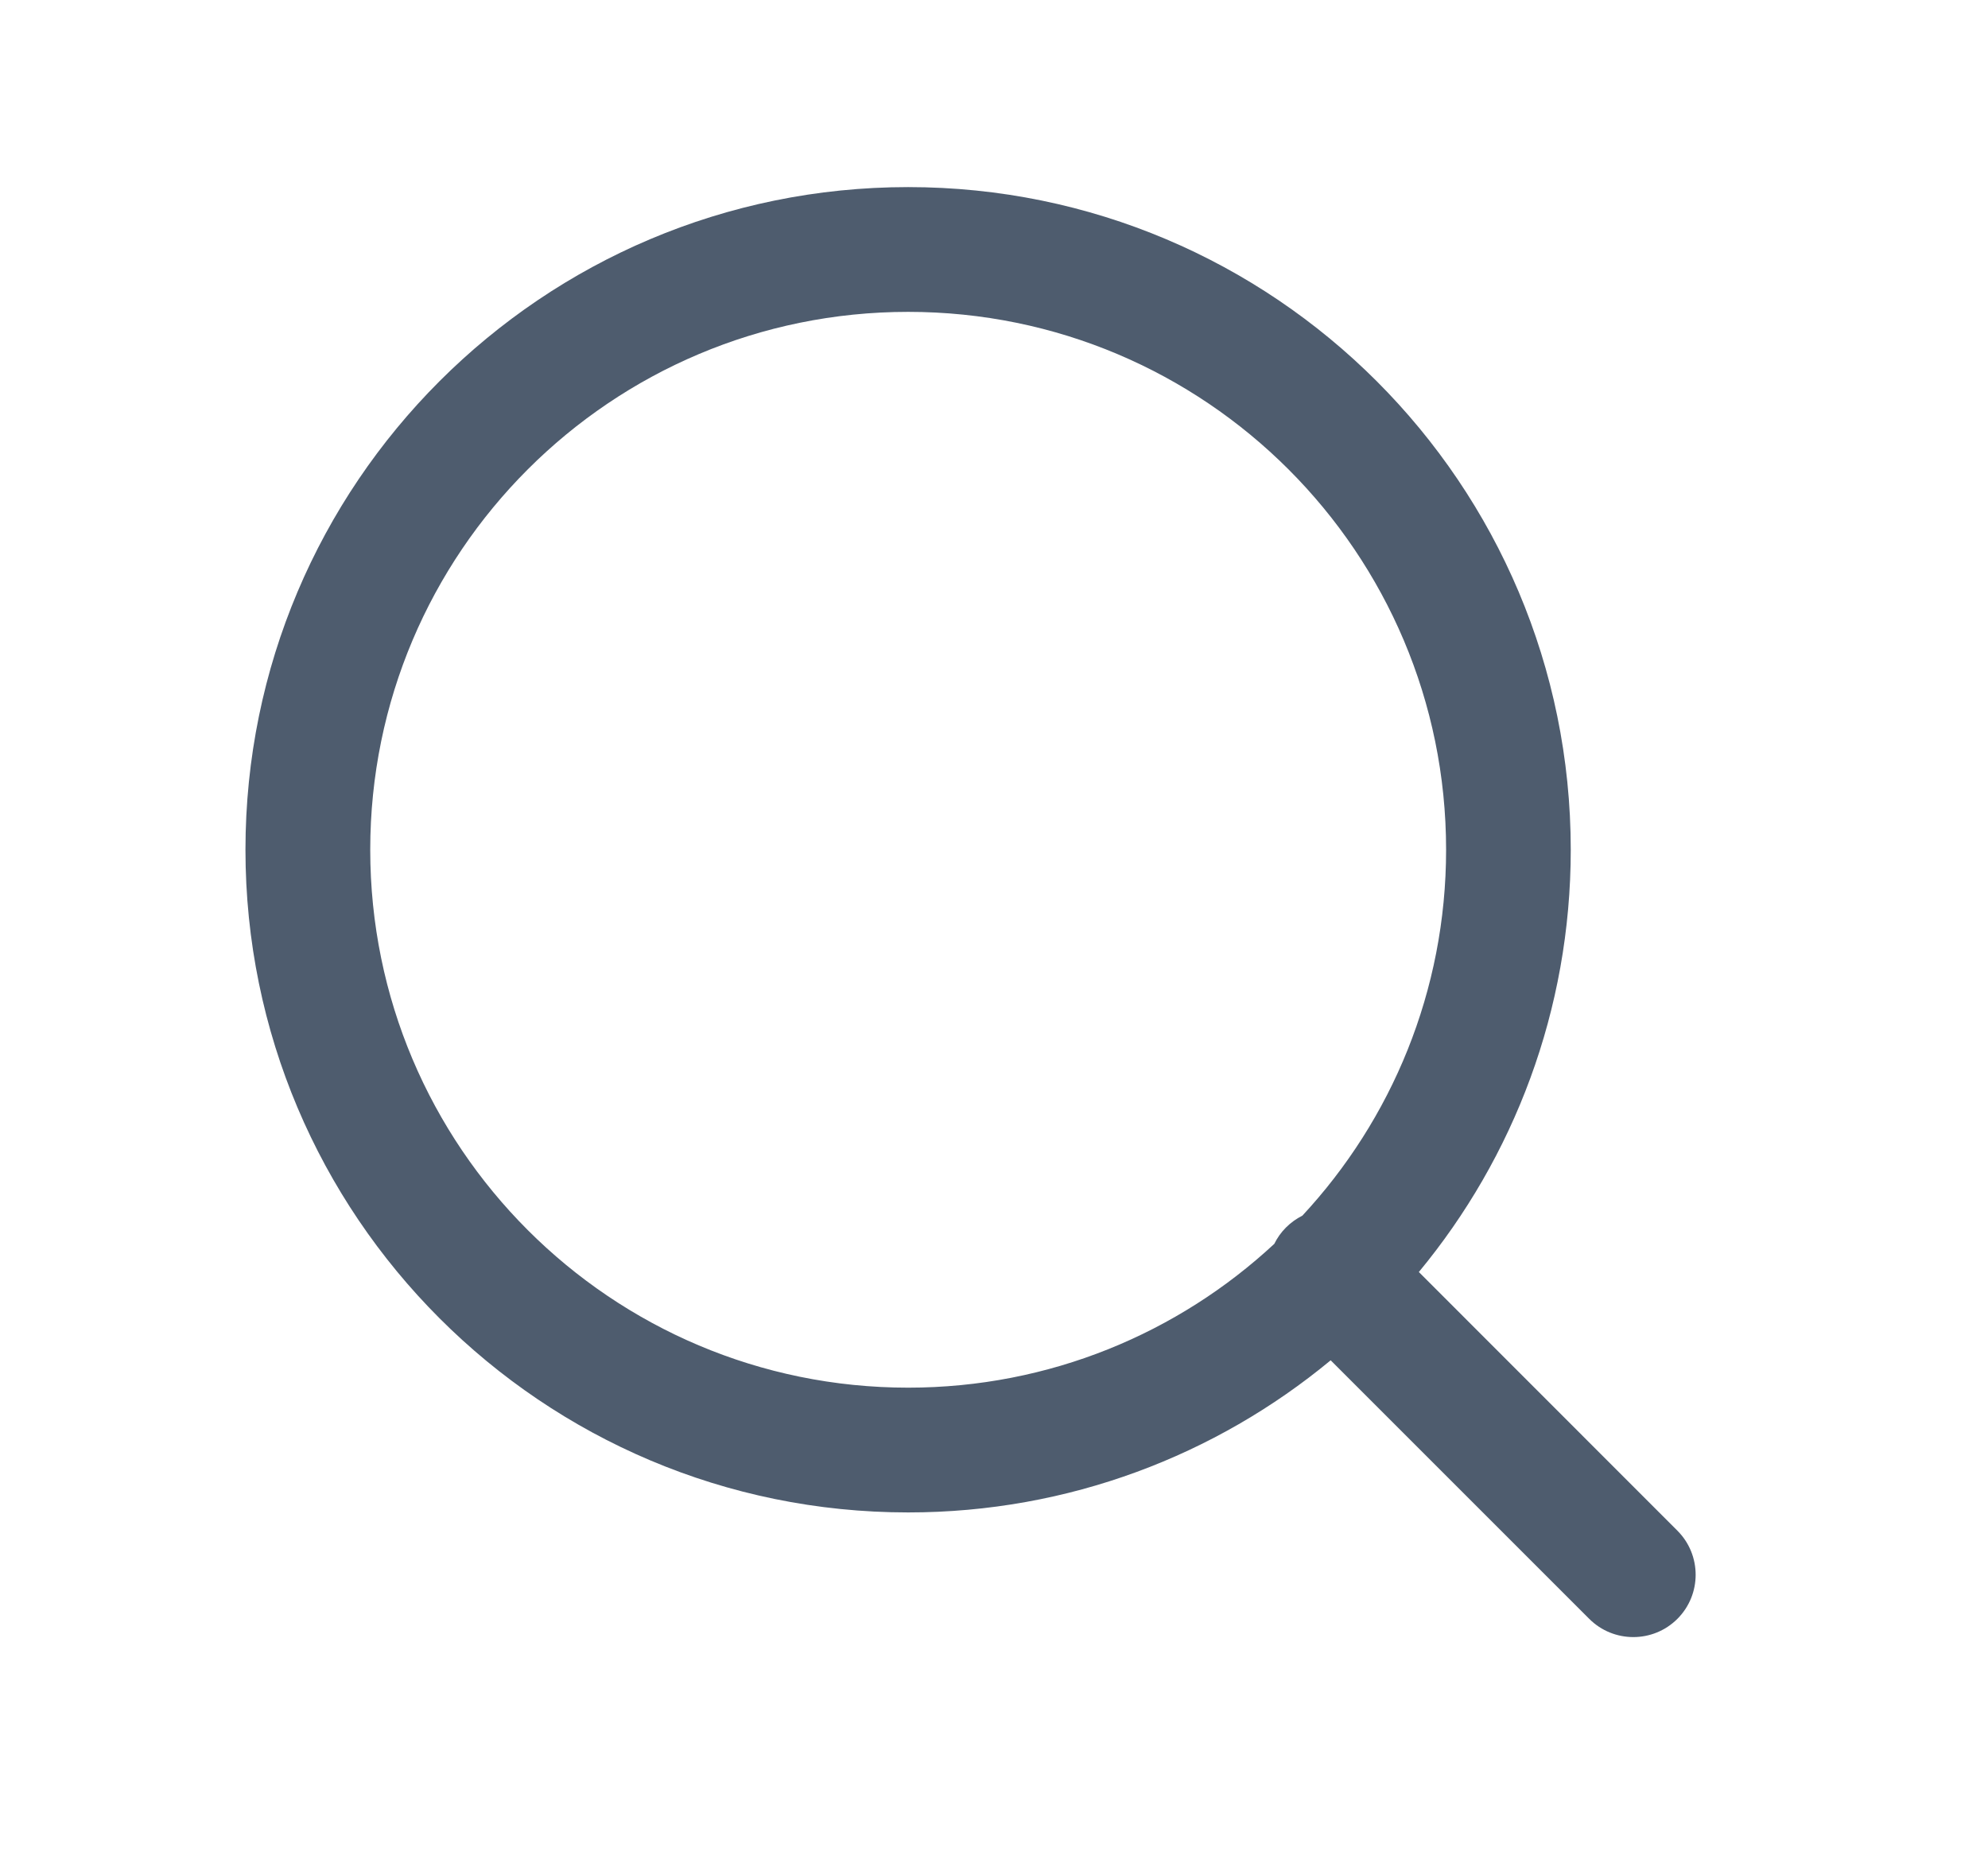
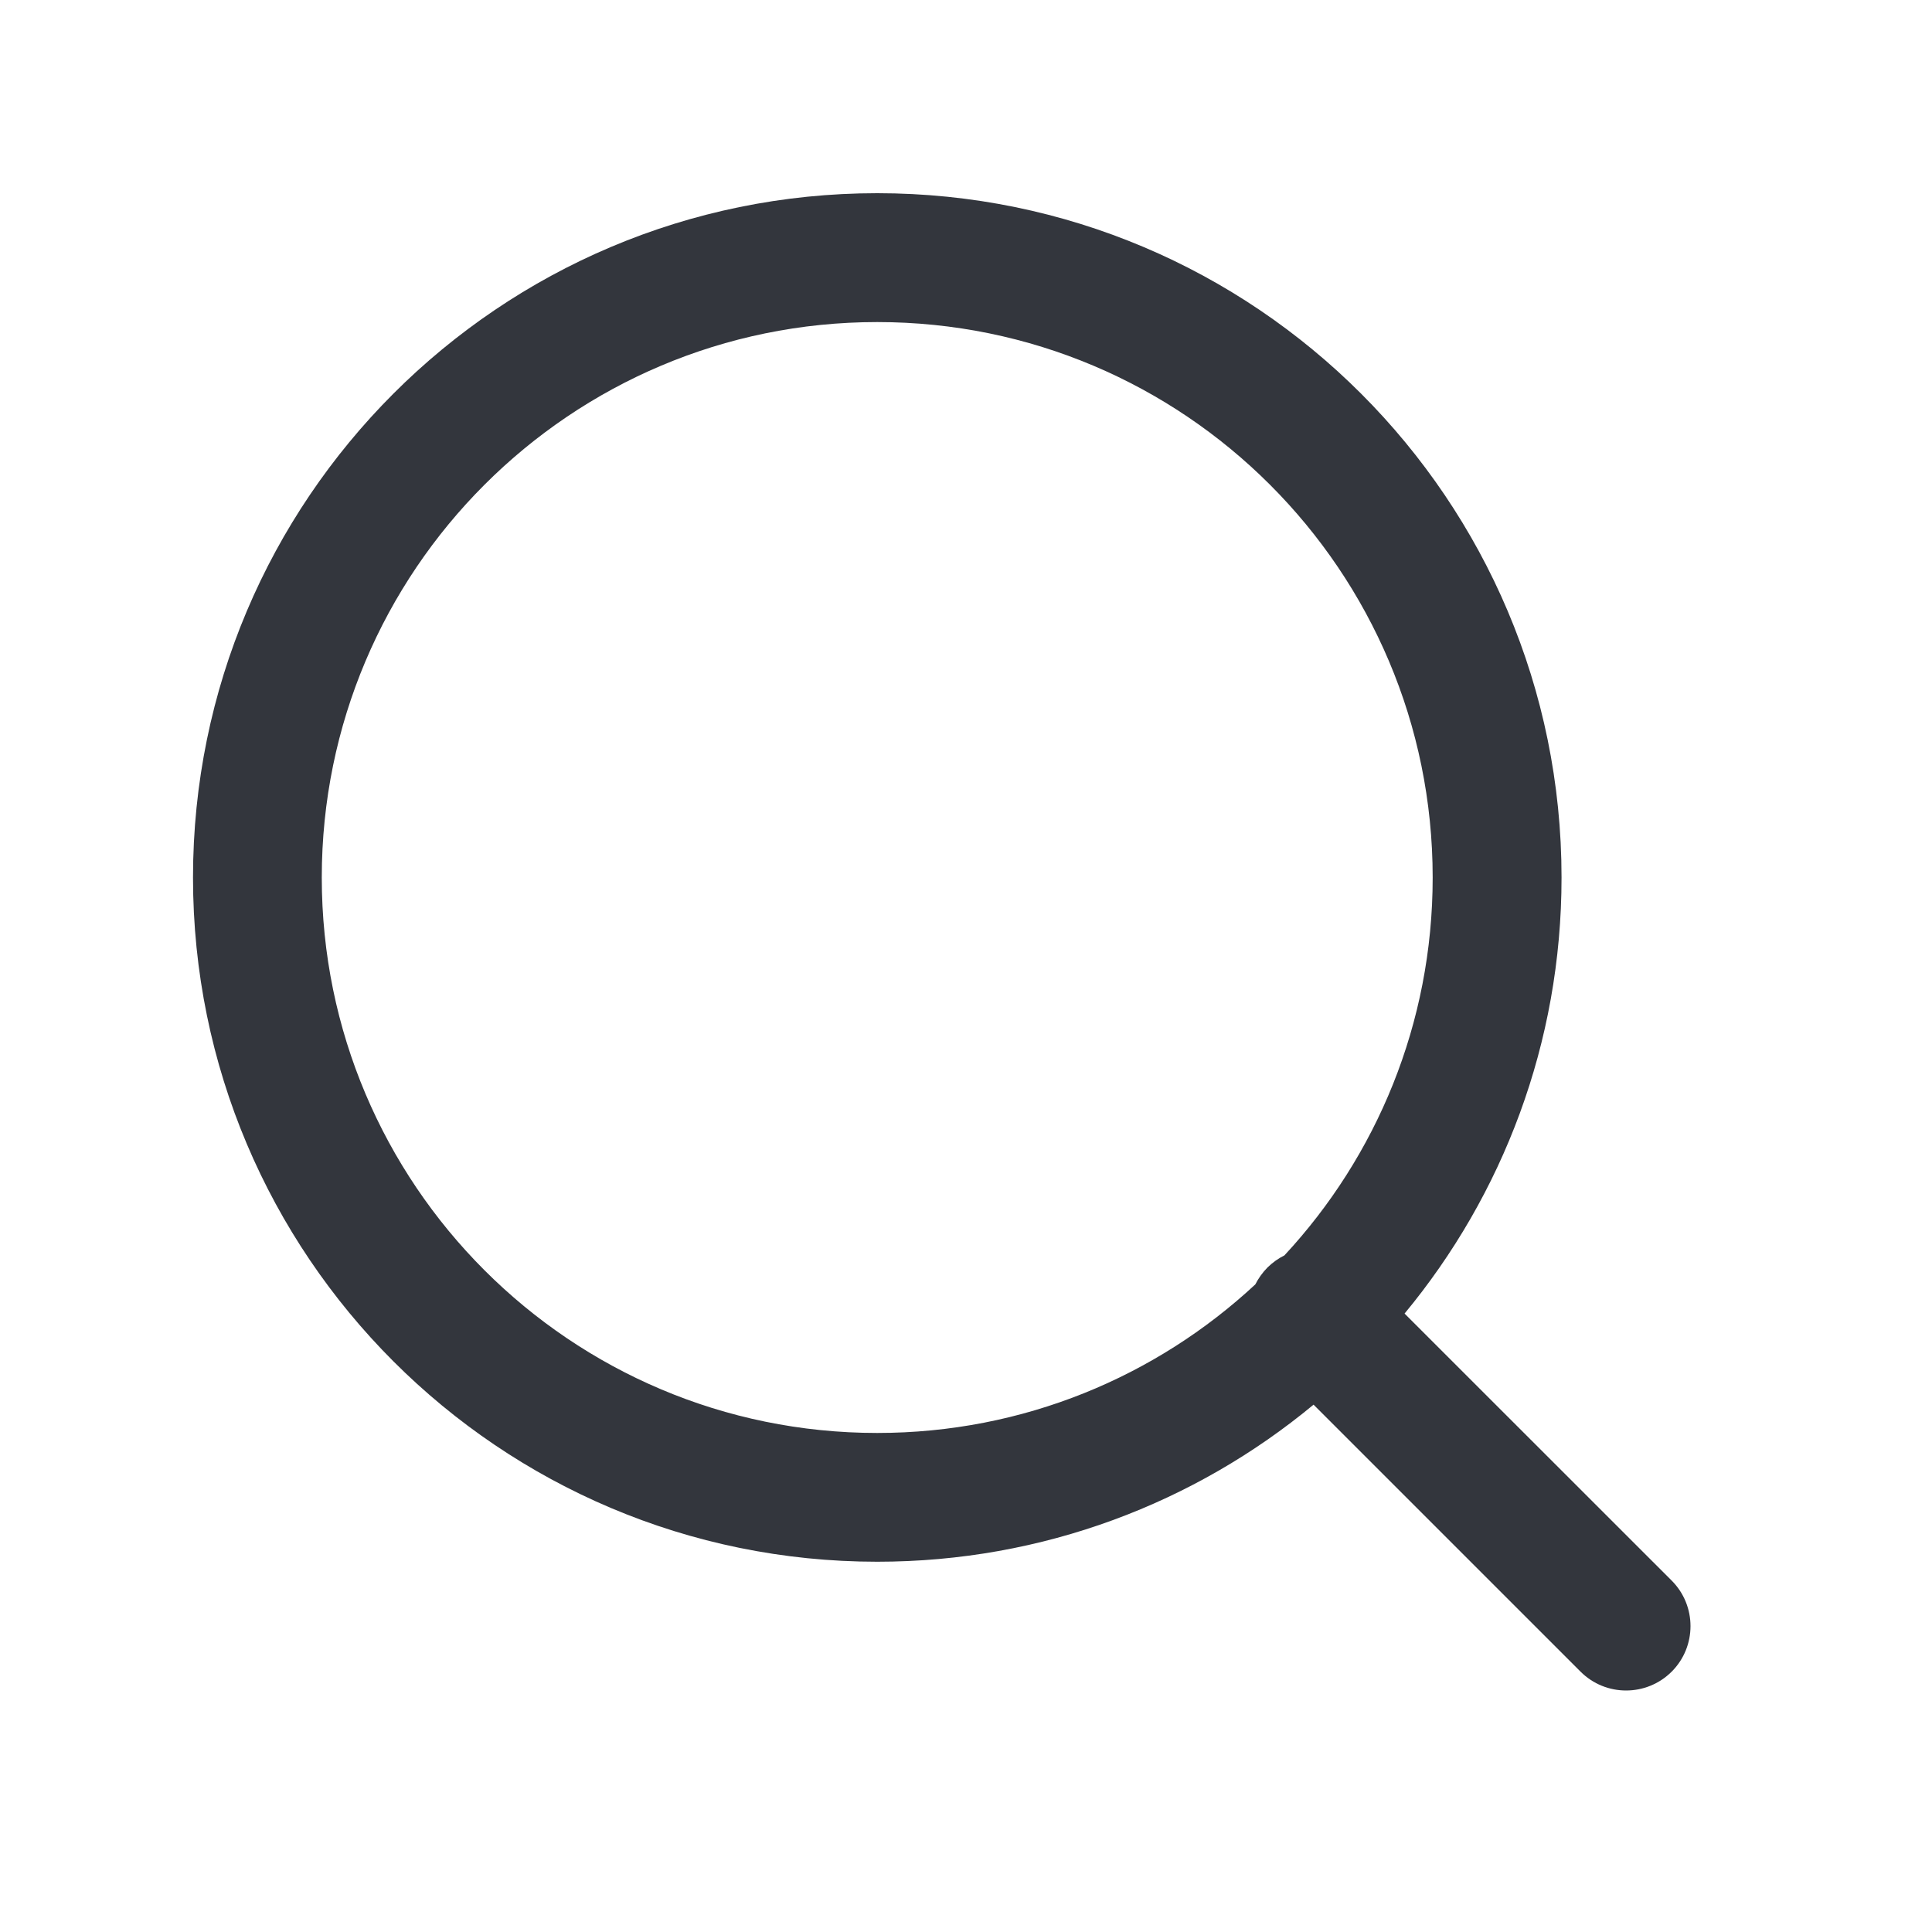
- <svg xmlns="http://www.w3.org/2000/svg" width="17" height="16" viewBox="0 0 17 16" fill="none">
-   <g id="icon/search">
-     <path id="Vector" fill-rule="evenodd" clip-rule="evenodd" d="M3.166 7.267C3.166 4.726 5.225 2.667 7.766 2.667C10.306 2.667 12.366 4.726 12.366 7.267C12.366 8.476 11.899 9.576 11.137 10.396C11.086 10.422 11.039 10.455 10.997 10.497C10.955 10.539 10.922 10.586 10.897 10.637C10.076 11.4 8.975 11.867 7.766 11.867C5.225 11.867 3.166 9.807 3.166 7.267ZM11.379 11.633C10.398 12.445 9.139 12.934 7.766 12.934C4.636 12.934 2.099 10.396 2.099 7.267C2.099 4.137 4.636 1.6 7.766 1.6C10.895 1.6 13.432 4.137 13.432 7.267C13.432 8.639 12.944 9.898 12.133 10.878L14.344 13.09C14.552 13.298 14.552 13.636 14.344 13.844C14.136 14.052 13.798 14.052 13.59 13.844L11.379 11.633Z" fill="#4E5C6E" />
+ <svg xmlns="http://www.w3.org/2000/svg" width="20" height="20" viewBox="0 0 20 20" fill="none">
+   <g id="icon/line/search">
+     <path id="Vector" fill-rule="evenodd" clip-rule="evenodd" d="M3.331 9.084C3.331 5.908 5.906 3.334 9.081 3.334C12.257 3.334 14.831 5.908 14.831 9.084C14.831 10.595 14.249 11.97 13.296 12.996C13.233 13.027 13.174 13.069 13.121 13.121C13.069 13.174 13.027 13.233 12.995 13.296C11.969 14.25 10.593 14.834 9.081 14.834C5.906 14.834 3.331 12.259 3.331 9.084ZM13.598 14.541C12.372 15.557 10.798 16.167 9.081 16.167C5.169 16.167 1.998 12.996 1.998 9.084C1.998 5.172 5.169 2 9.081 2C12.993 2 16.165 5.172 16.165 9.084C16.165 10.799 15.555 12.372 14.54 13.598L17.305 16.362C17.565 16.622 17.565 17.045 17.305 17.305C17.044 17.565 16.622 17.565 16.362 17.305L13.598 14.541Z" fill="#33363D" />
  </g>
</svg>
